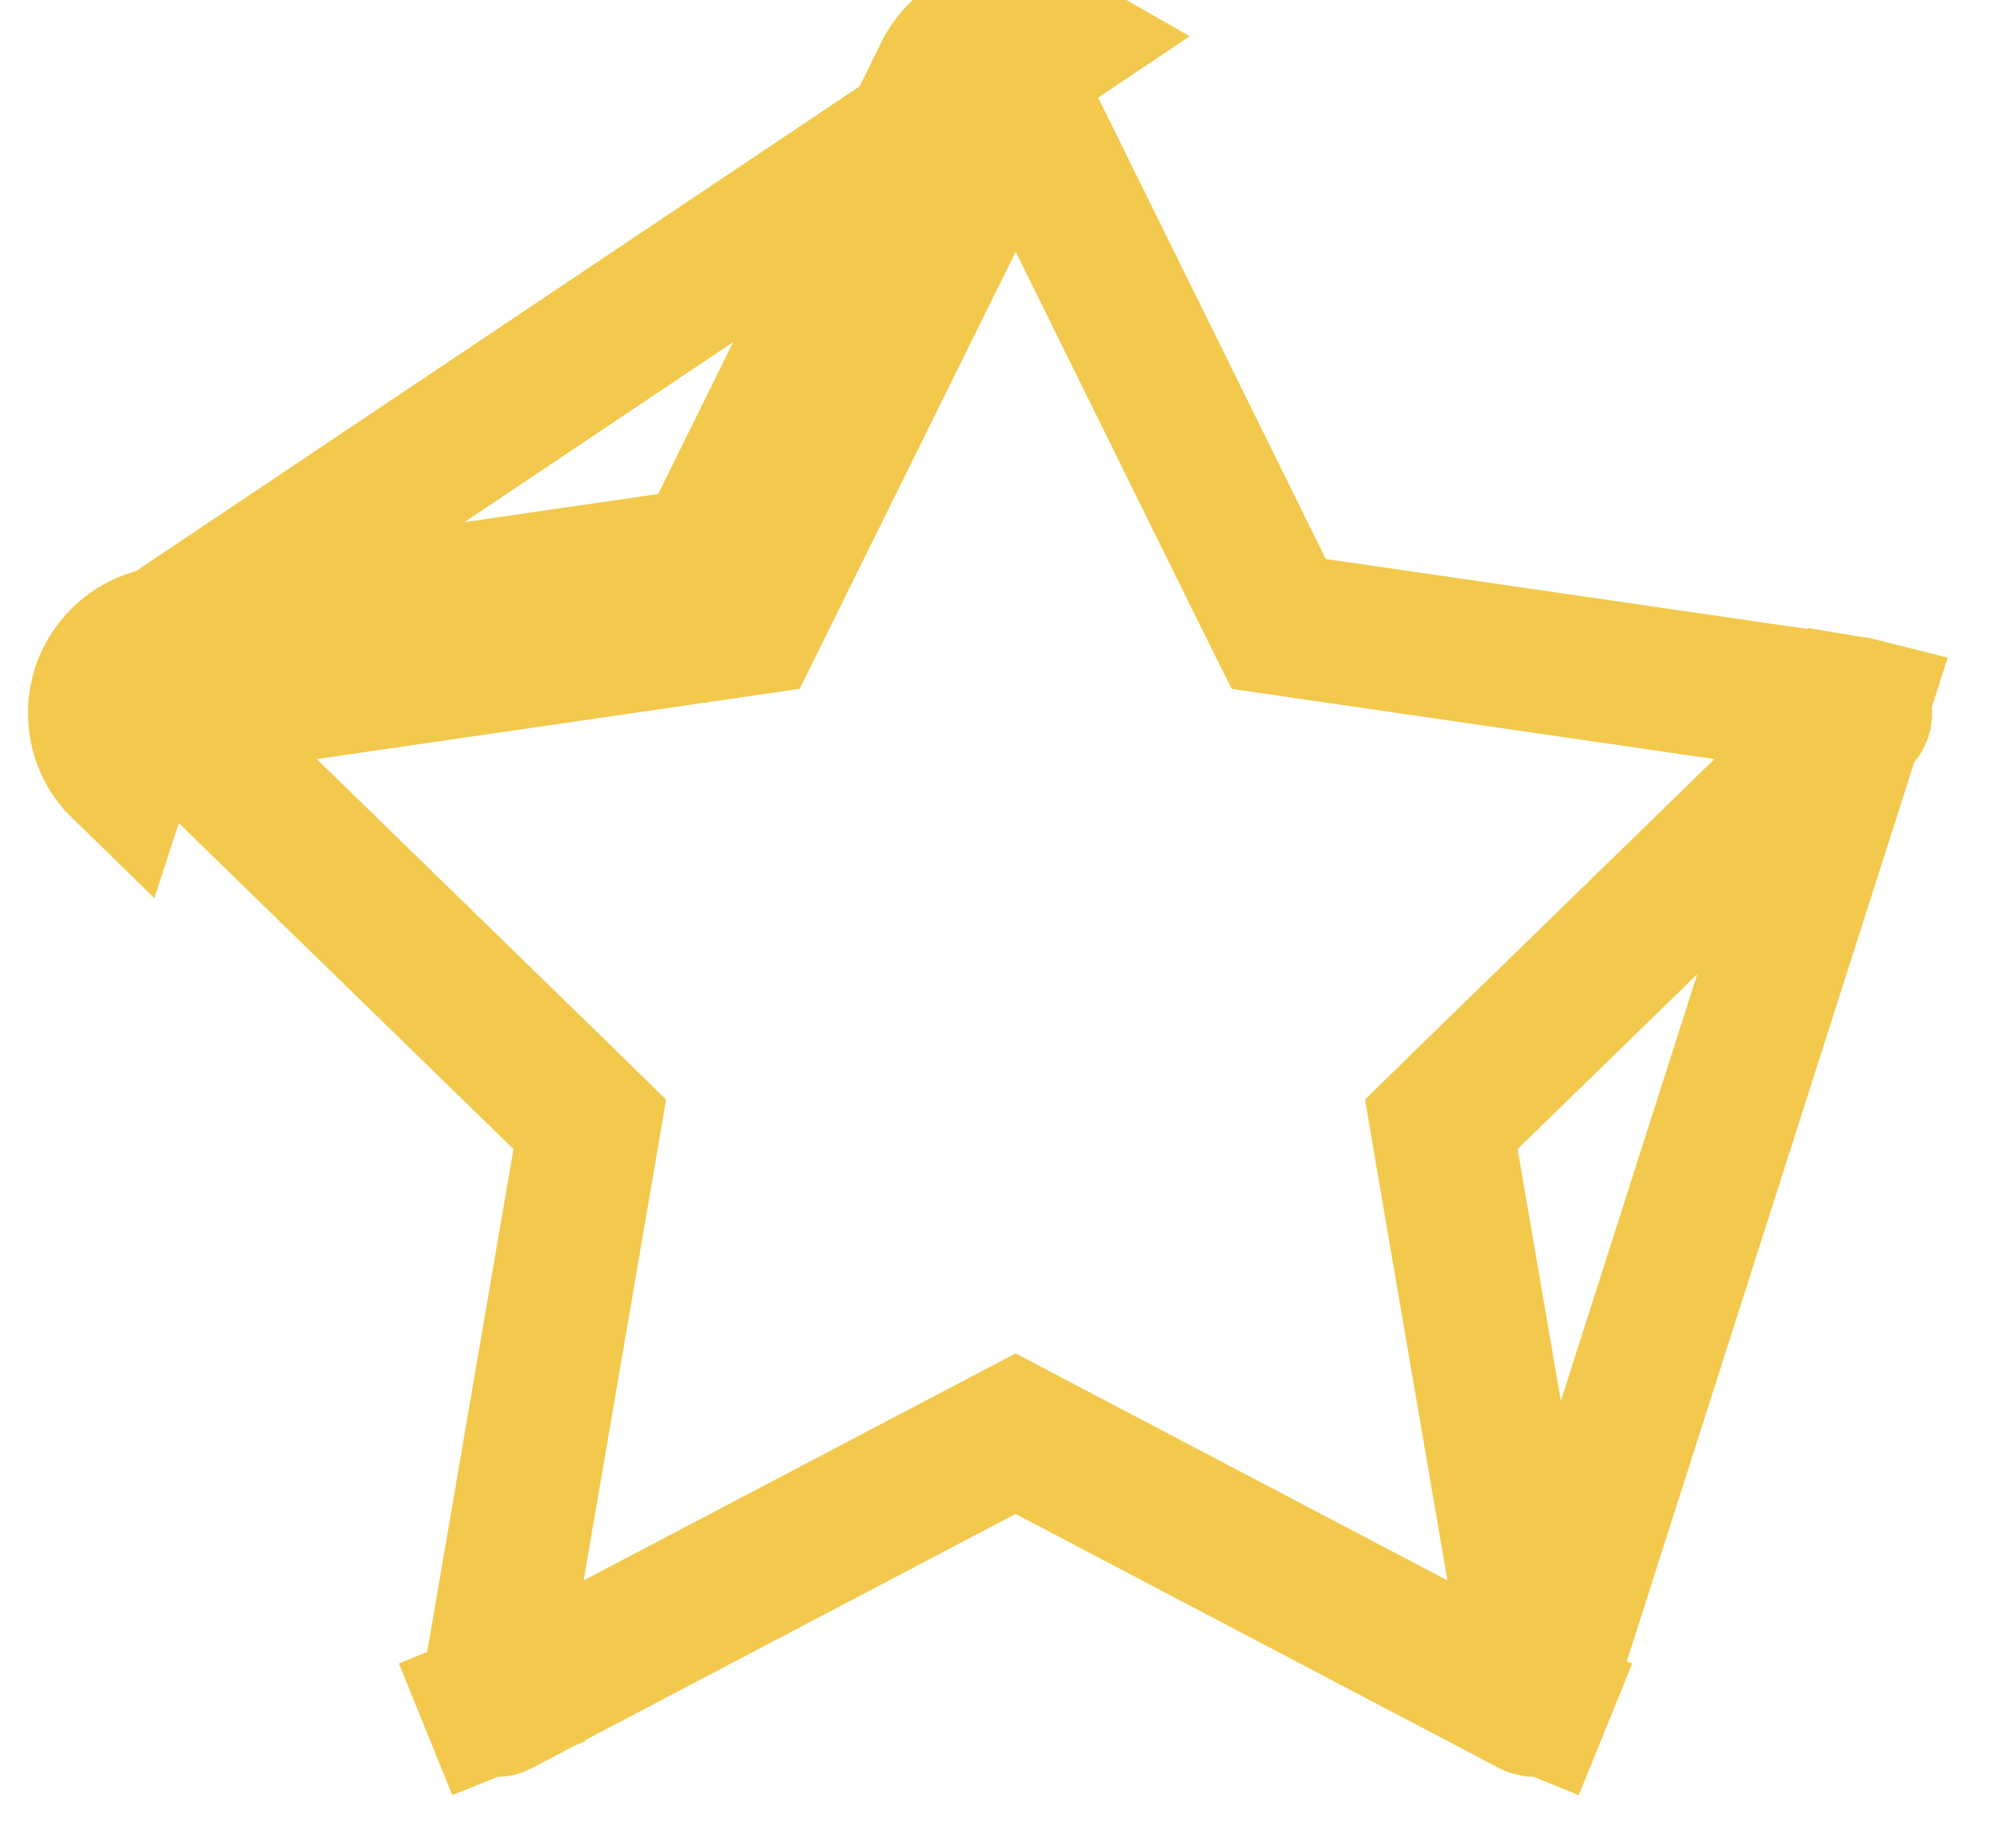
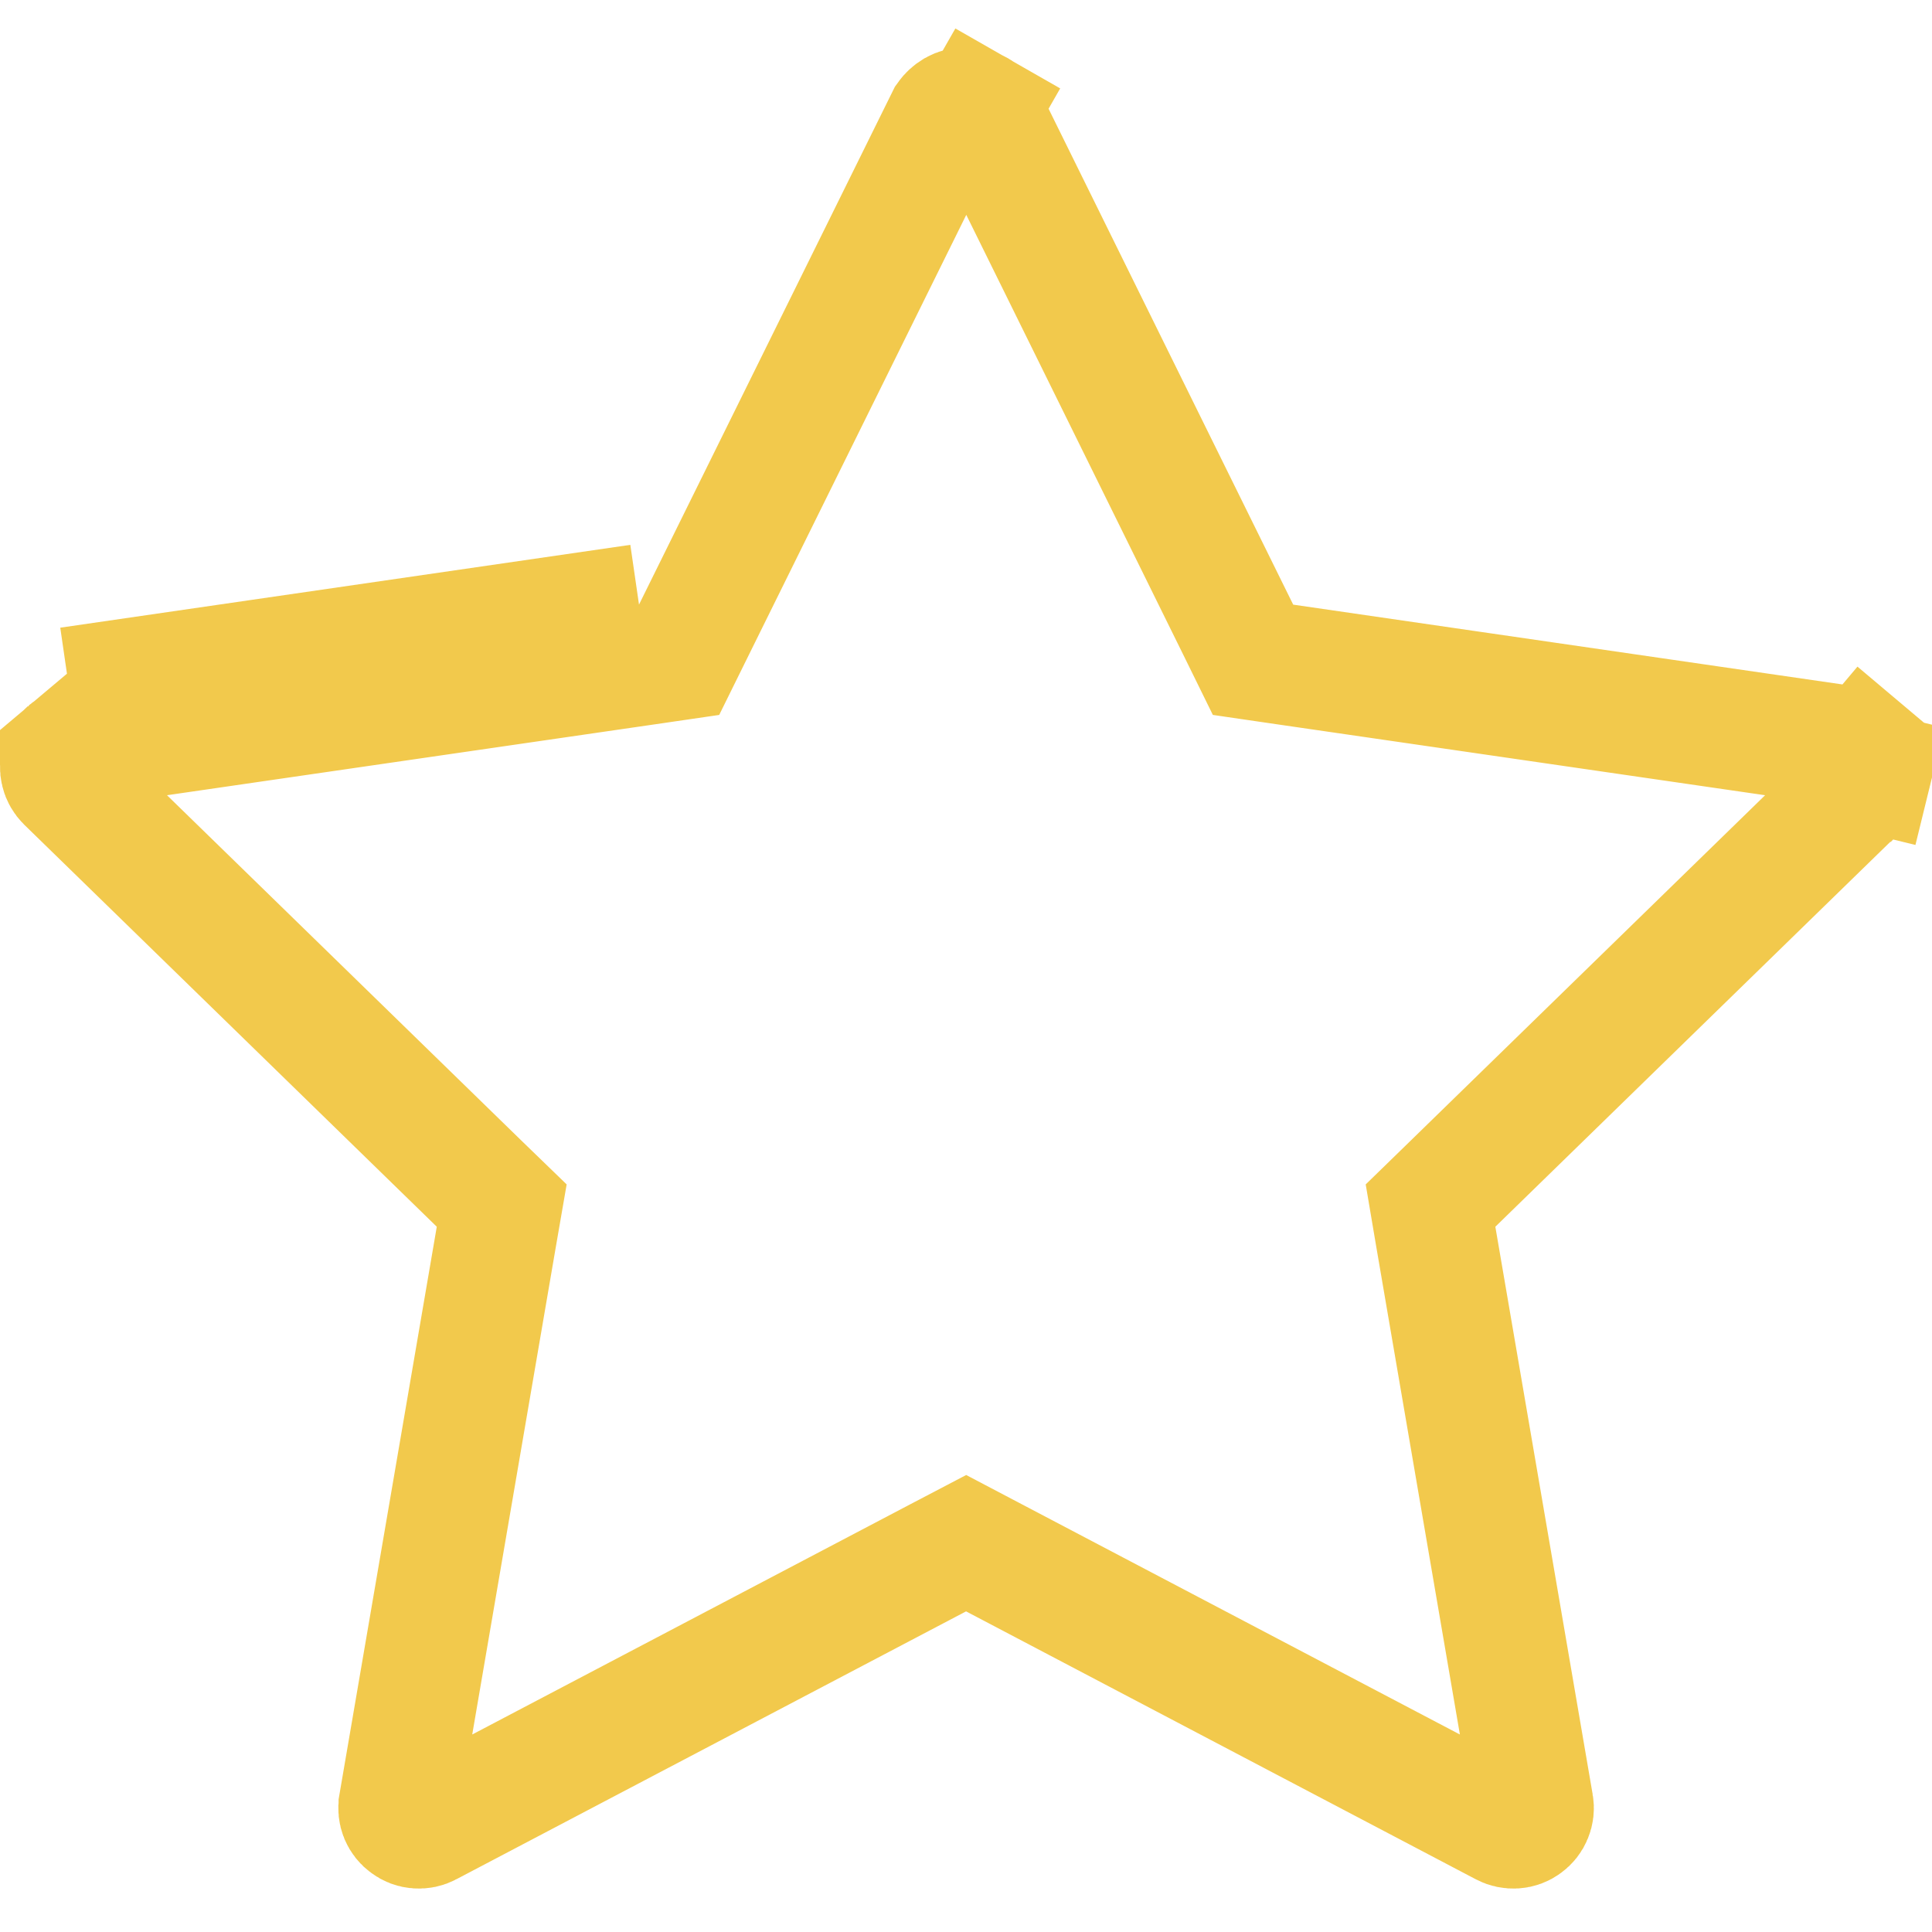
- <svg xmlns="http://www.w3.org/2000/svg" width="14" height="13" viewBox="0 0 14 13" fill="none">
-   <path d="M13.064 4.982L13.06 4.981L9.256 4.428L8.996 4.39L8.879 4.155L7.192 0.735C7.188 0.729 7.182 0.724 7.176 0.721L7.181 0.712L7.176 0.721C7.167 0.716 7.157 0.713 7.146 0.713C7.136 0.713 7.126 0.716 7.117 0.721L7.112 0.712L7.117 0.721C7.111 0.724 7.105 0.729 7.1 0.735L5.41 4.155L5.294 4.39L5.034 4.428L1.229 4.981L1.229 4.981C1.222 4.982 1.215 4.985 1.21 4.989L0.889 4.608L1.21 4.989C1.205 4.994 1.201 5 1.199 5.006C1.196 5.013 1.196 5.02 1.198 5.027C1.2 5.034 1.203 5.04 1.208 5.045C1.208 5.045 1.208 5.045 1.208 5.045L3.961 7.727L4.149 7.911L4.105 8.17L3.455 11.959C3.455 11.959 3.455 11.959 3.455 11.959C3.454 11.966 3.455 11.973 3.458 11.98L2.994 12.168L3.458 11.98C3.46 11.986 3.465 11.992 3.47 11.996C3.476 12 3.482 12.002 3.489 12.003C3.496 12.003 3.503 12.002 3.509 11.999L3.509 11.999L6.912 10.21L7.145 10.088L7.377 10.21L10.78 11.999L10.78 11.999C10.786 12.002 10.793 12.003 10.8 12.003C10.807 12.002 10.814 12 10.819 11.996C10.825 11.992 10.829 11.986 10.832 11.98L11.295 12.168L10.832 11.98C10.834 11.973 10.835 11.966 10.834 11.959L13.064 4.982ZM13.064 4.982C13.07 4.983 13.075 4.986 13.079 4.989C13.085 4.994 13.089 5 13.091 5.006C13.093 5.013 13.093 5.02 13.092 5.027C13.09 5.034 13.086 5.04 13.082 5.045L10.328 7.727L10.14 7.911L10.184 8.17L10.834 11.959L13.064 4.982ZM1.157 4.486L4.962 3.933L6.664 0.488C6.714 0.404 6.784 0.335 6.869 0.287C6.953 0.238 7.049 0.213 7.146 0.213C7.244 0.213 7.339 0.238 7.424 0.287L1.157 4.486ZM1.157 4.486C1.058 4.501 0.965 4.542 0.888 4.607C0.811 4.671 0.754 4.756 0.723 4.851C0.692 4.947 0.688 5.049 0.712 5.146C0.736 5.244 0.787 5.332 0.859 5.402L1.157 4.486Z" stroke="#F2C94C" />
+ <svg xmlns="http://www.w3.org/2000/svg" width="16" height="16" viewBox="0 0 16 16" fill="none">
+   <path d="M15.358 6.188L15.367 6.189C15.395 6.195 15.421 6.207 15.443 6.225L15.765 5.843L15.443 6.225C15.466 6.245 15.484 6.272 15.493 6.301C15.503 6.331 15.504 6.362 15.497 6.393L15.982 6.512L15.497 6.393C15.489 6.423 15.474 6.45 15.452 6.472C15.452 6.472 15.451 6.472 15.451 6.472L12.035 9.801L11.847 9.984L11.891 10.244L12.697 14.945C12.703 14.976 12.699 15.008 12.687 15.037C12.676 15.065 12.656 15.09 12.631 15.108C12.606 15.127 12.576 15.138 12.545 15.14C12.514 15.142 12.483 15.136 12.455 15.121L12.455 15.121L8.233 12.902L8.001 12.78L7.768 12.902L3.546 15.121L3.546 15.121C3.519 15.136 3.488 15.142 3.457 15.14C3.425 15.138 3.396 15.127 3.371 15.108C3.345 15.09 3.326 15.065 3.314 15.037C3.302 15.008 3.299 14.976 3.304 14.946C3.304 14.946 3.304 14.946 3.304 14.945L4.11 10.244L4.155 9.984L3.966 9.801L0.55 6.472C0.55 6.472 0.55 6.472 0.55 6.472C0.528 6.45 0.512 6.423 0.505 6.393C0.497 6.362 0.499 6.331 0.508 6.301C0.518 6.272 0.536 6.245 0.559 6.225L0.239 5.845L0.559 6.225C0.583 6.205 0.612 6.192 0.643 6.188L0.643 6.188L5.364 5.502L5.624 5.464L5.74 5.229L7.842 0.975C7.859 0.951 7.881 0.931 7.906 0.916C7.936 0.899 7.969 0.891 8.003 0.891C8.037 0.891 8.07 0.899 8.099 0.916L8.346 0.484L8.099 0.916C8.125 0.931 8.147 0.951 8.163 0.975L10.261 5.228L10.377 5.464L10.637 5.502L15.358 6.188ZM5.292 5.007L0.571 5.693L5.292 5.007Z" stroke="#F2C94C" />
</svg>
